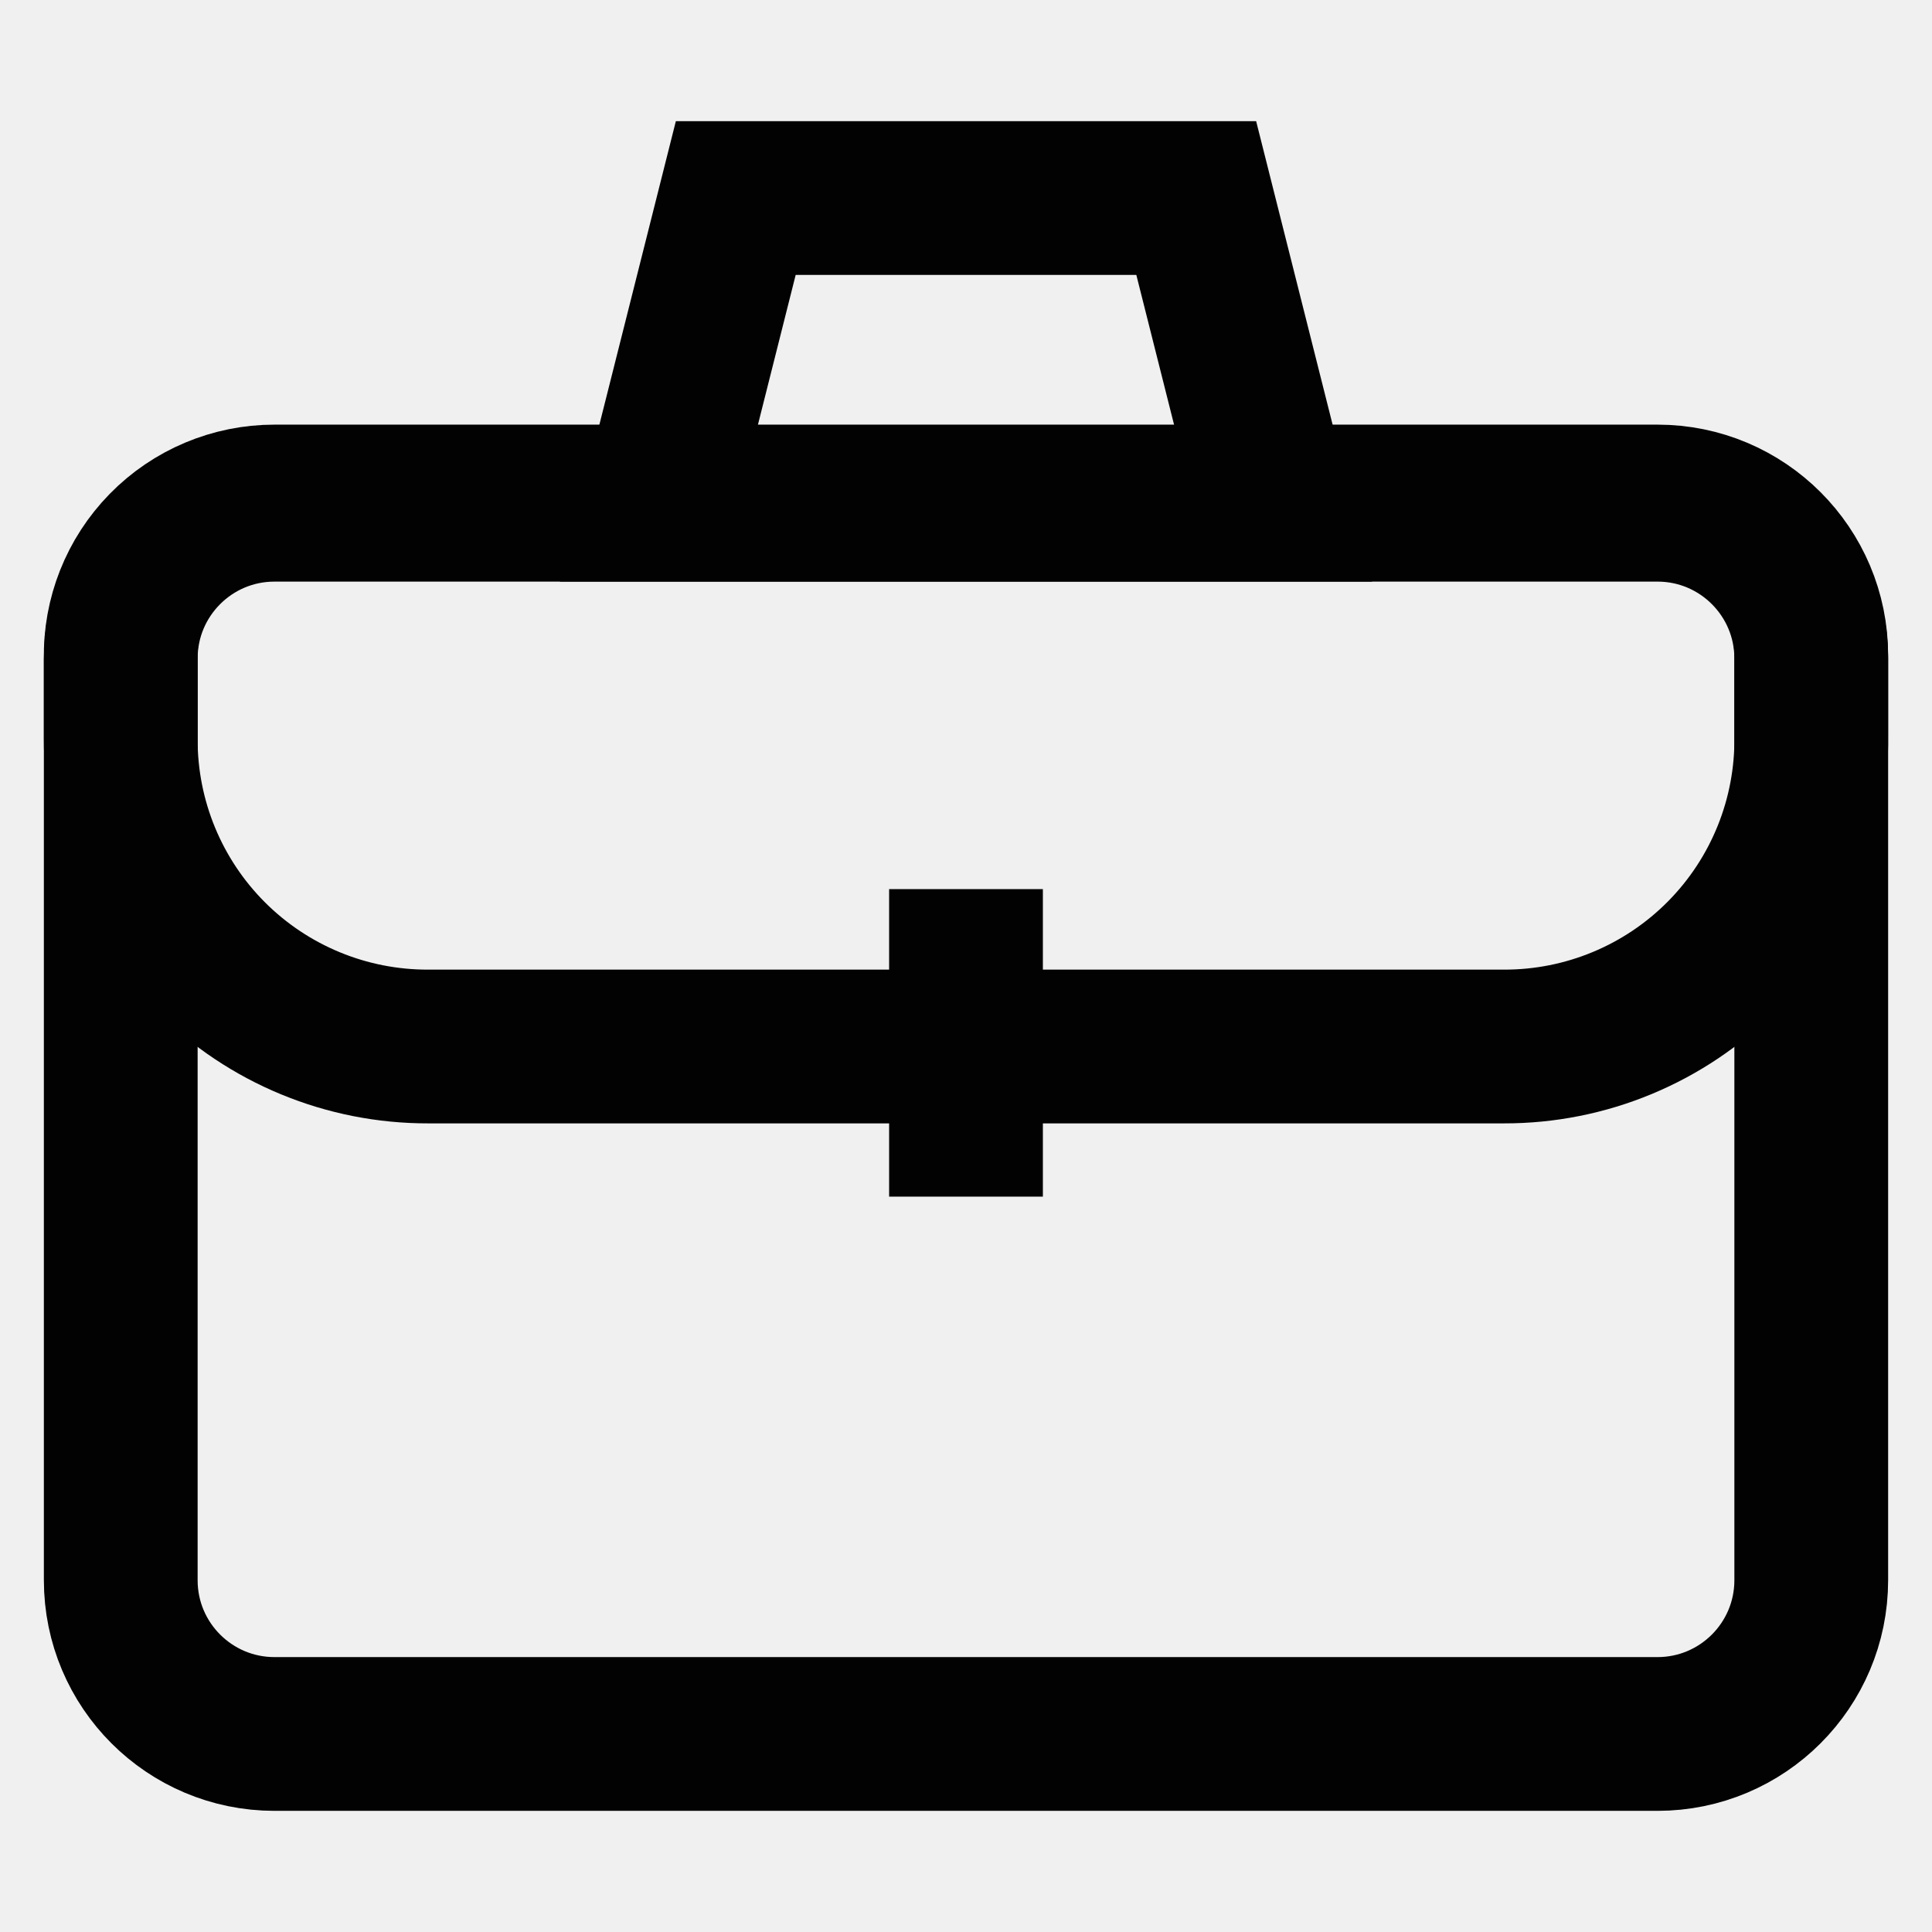
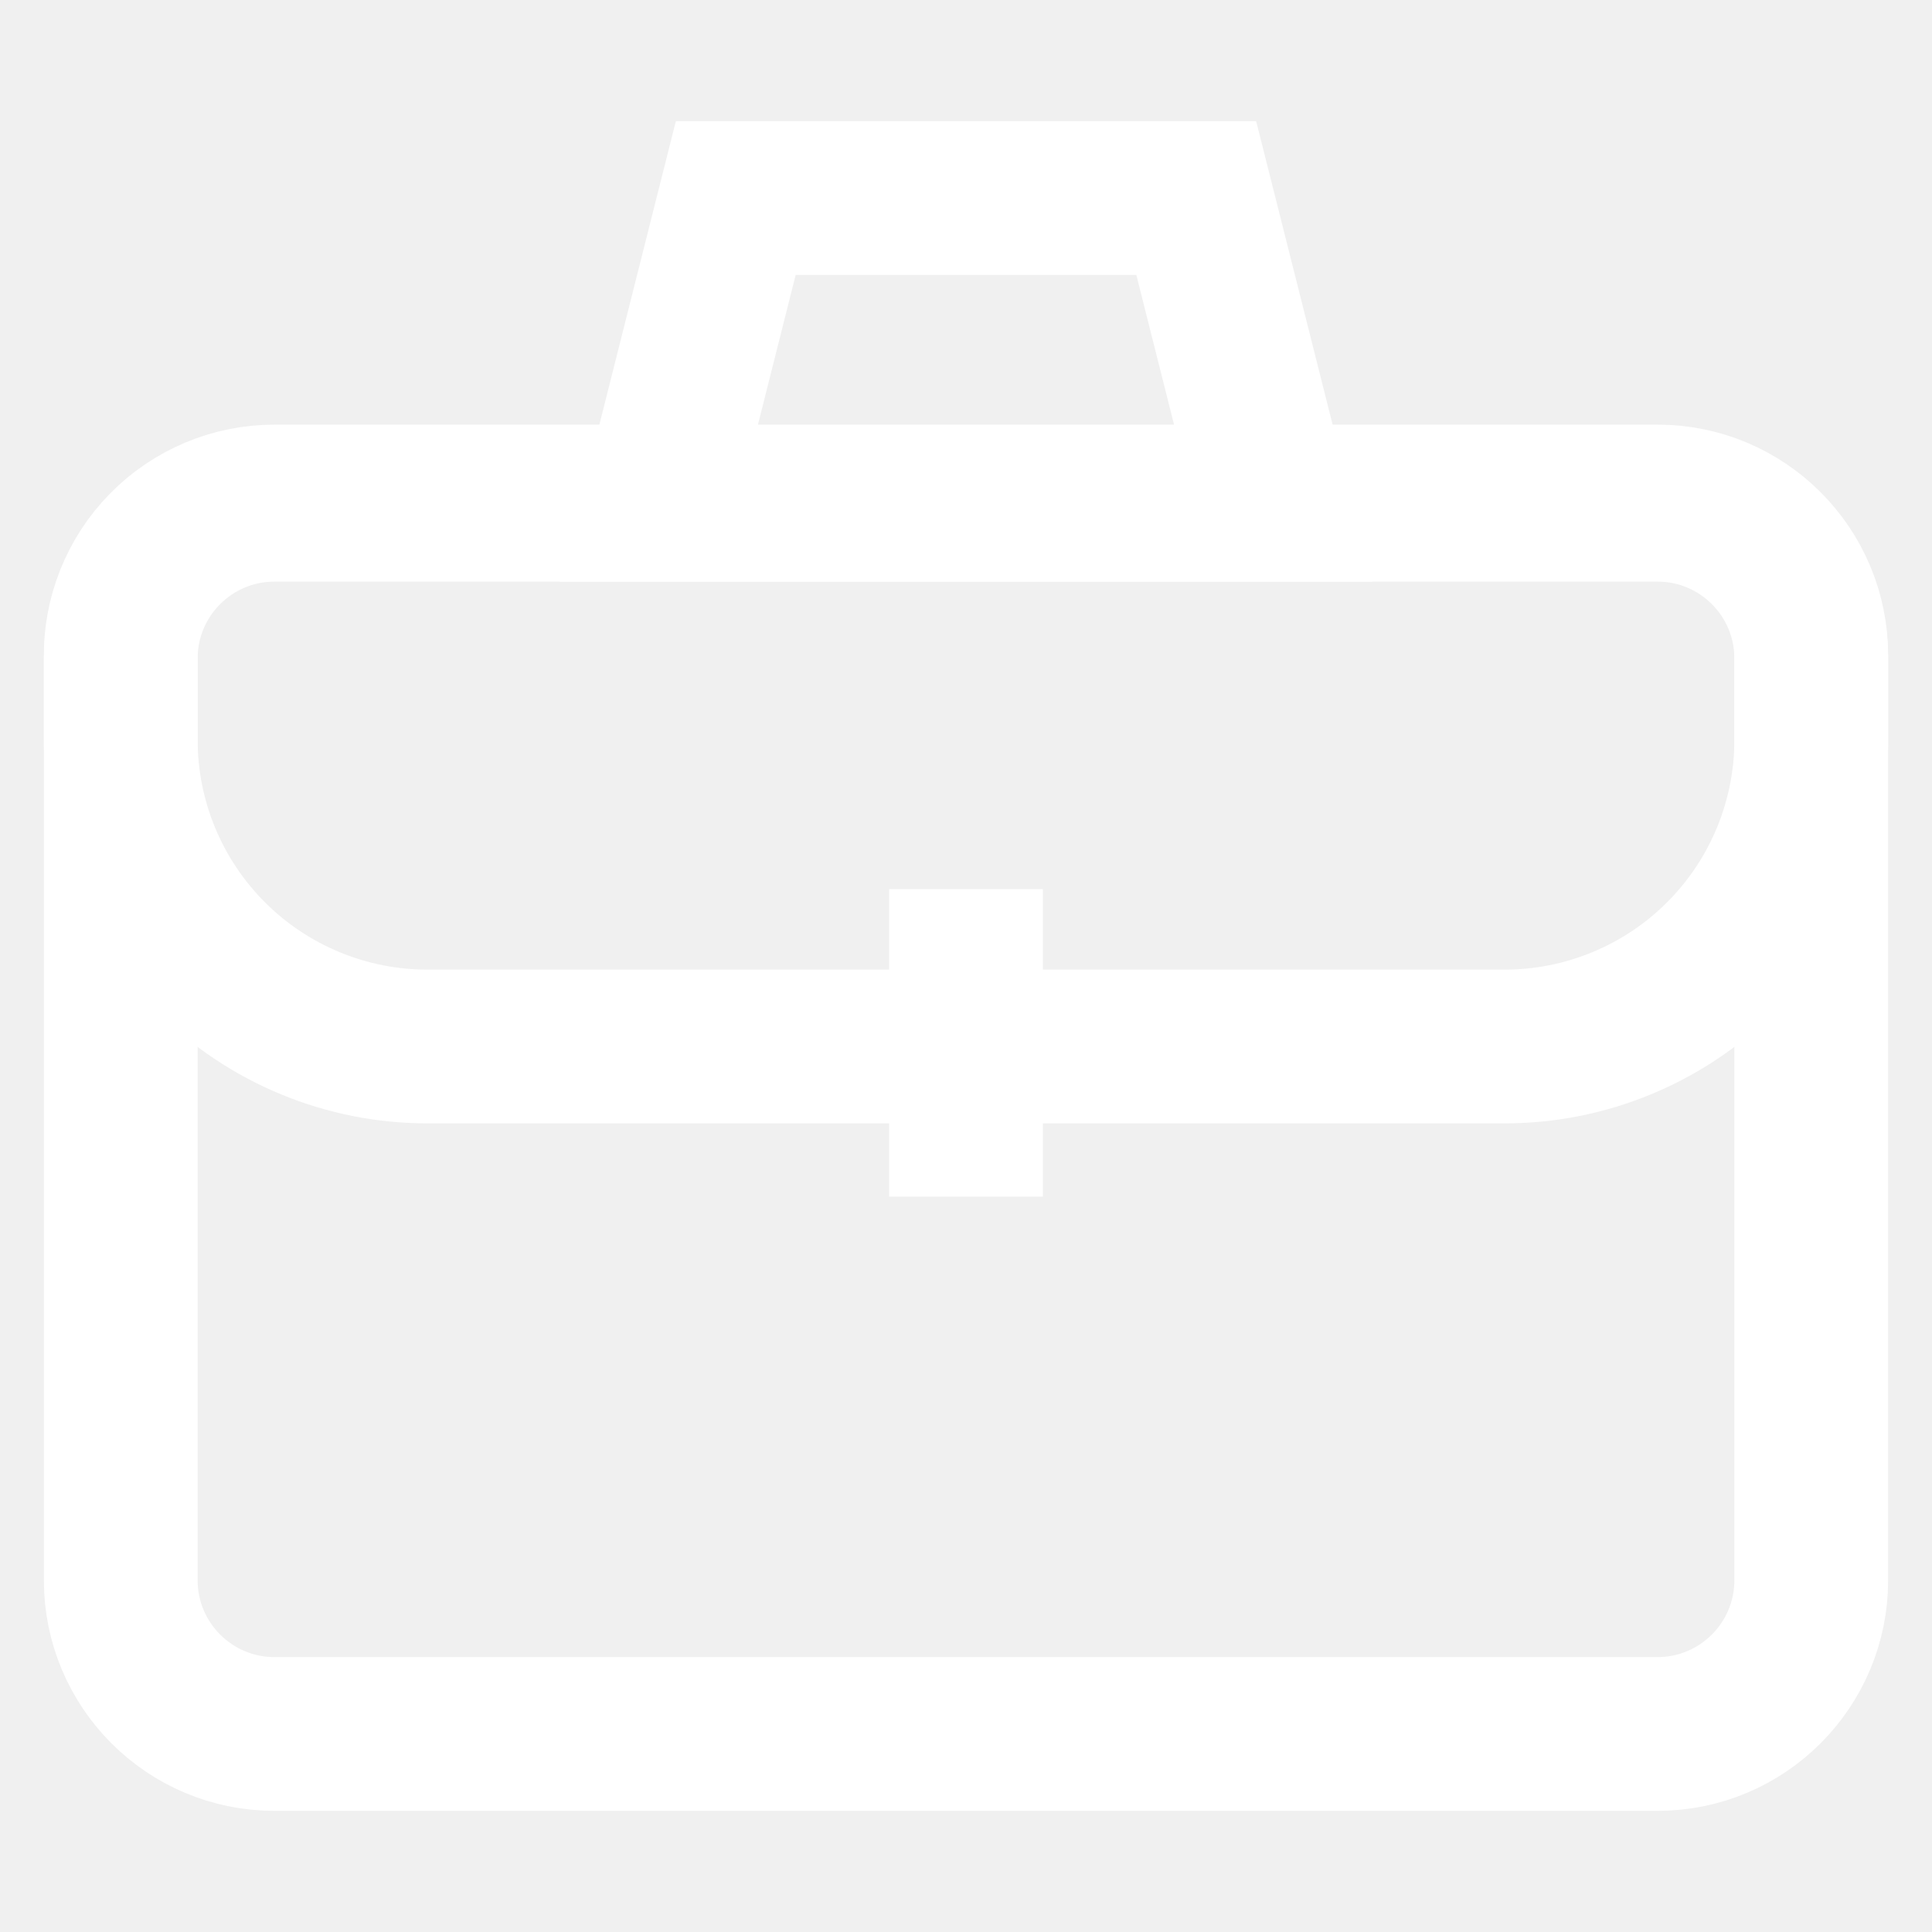
<svg xmlns="http://www.w3.org/2000/svg" width="800px" height="800px" viewBox="0 0 24 24">
  <defs>
-     <style>.cls-1,.cls-2{fill:none;stroke:#020202;stroke-miterlimit:10;stroke-width:1.91px;}.cls-1{stroke-linecap:square;}</style>
+     <style>.cls-1,.cls-2{fill:none;stroke:#ffffff;stroke-miterlimit:10;stroke-width:1.91px;}.cls-1{stroke-linecap:square;}</style>
  </defs>
  <g id="briefcase_simple" data-name="briefcase simple">
    <rect class="cls-1" x="1.5" y="6.27" width="21" height="15.27" rx="1.91" />
    <path class="cls-2" d="M13.91,13h4.77A3.81,3.81,0,0,0,22.5,9.14v-1a1.91,1.91,0,0,0-1.91-1.91H3.41A1.91,1.91,0,0,0,1.5,8.18v1A3.81,3.81,0,0,0,5.32,13h8.59Z" />
    <line class="cls-1" x1="12" y1="12" x2="12" y2="13.91" />
    <polygon class="cls-1" points="15.82 6.27 8.18 6.27 9.14 2.46 14.86 2.46 15.82 6.27" />
  </g>
</svg>
